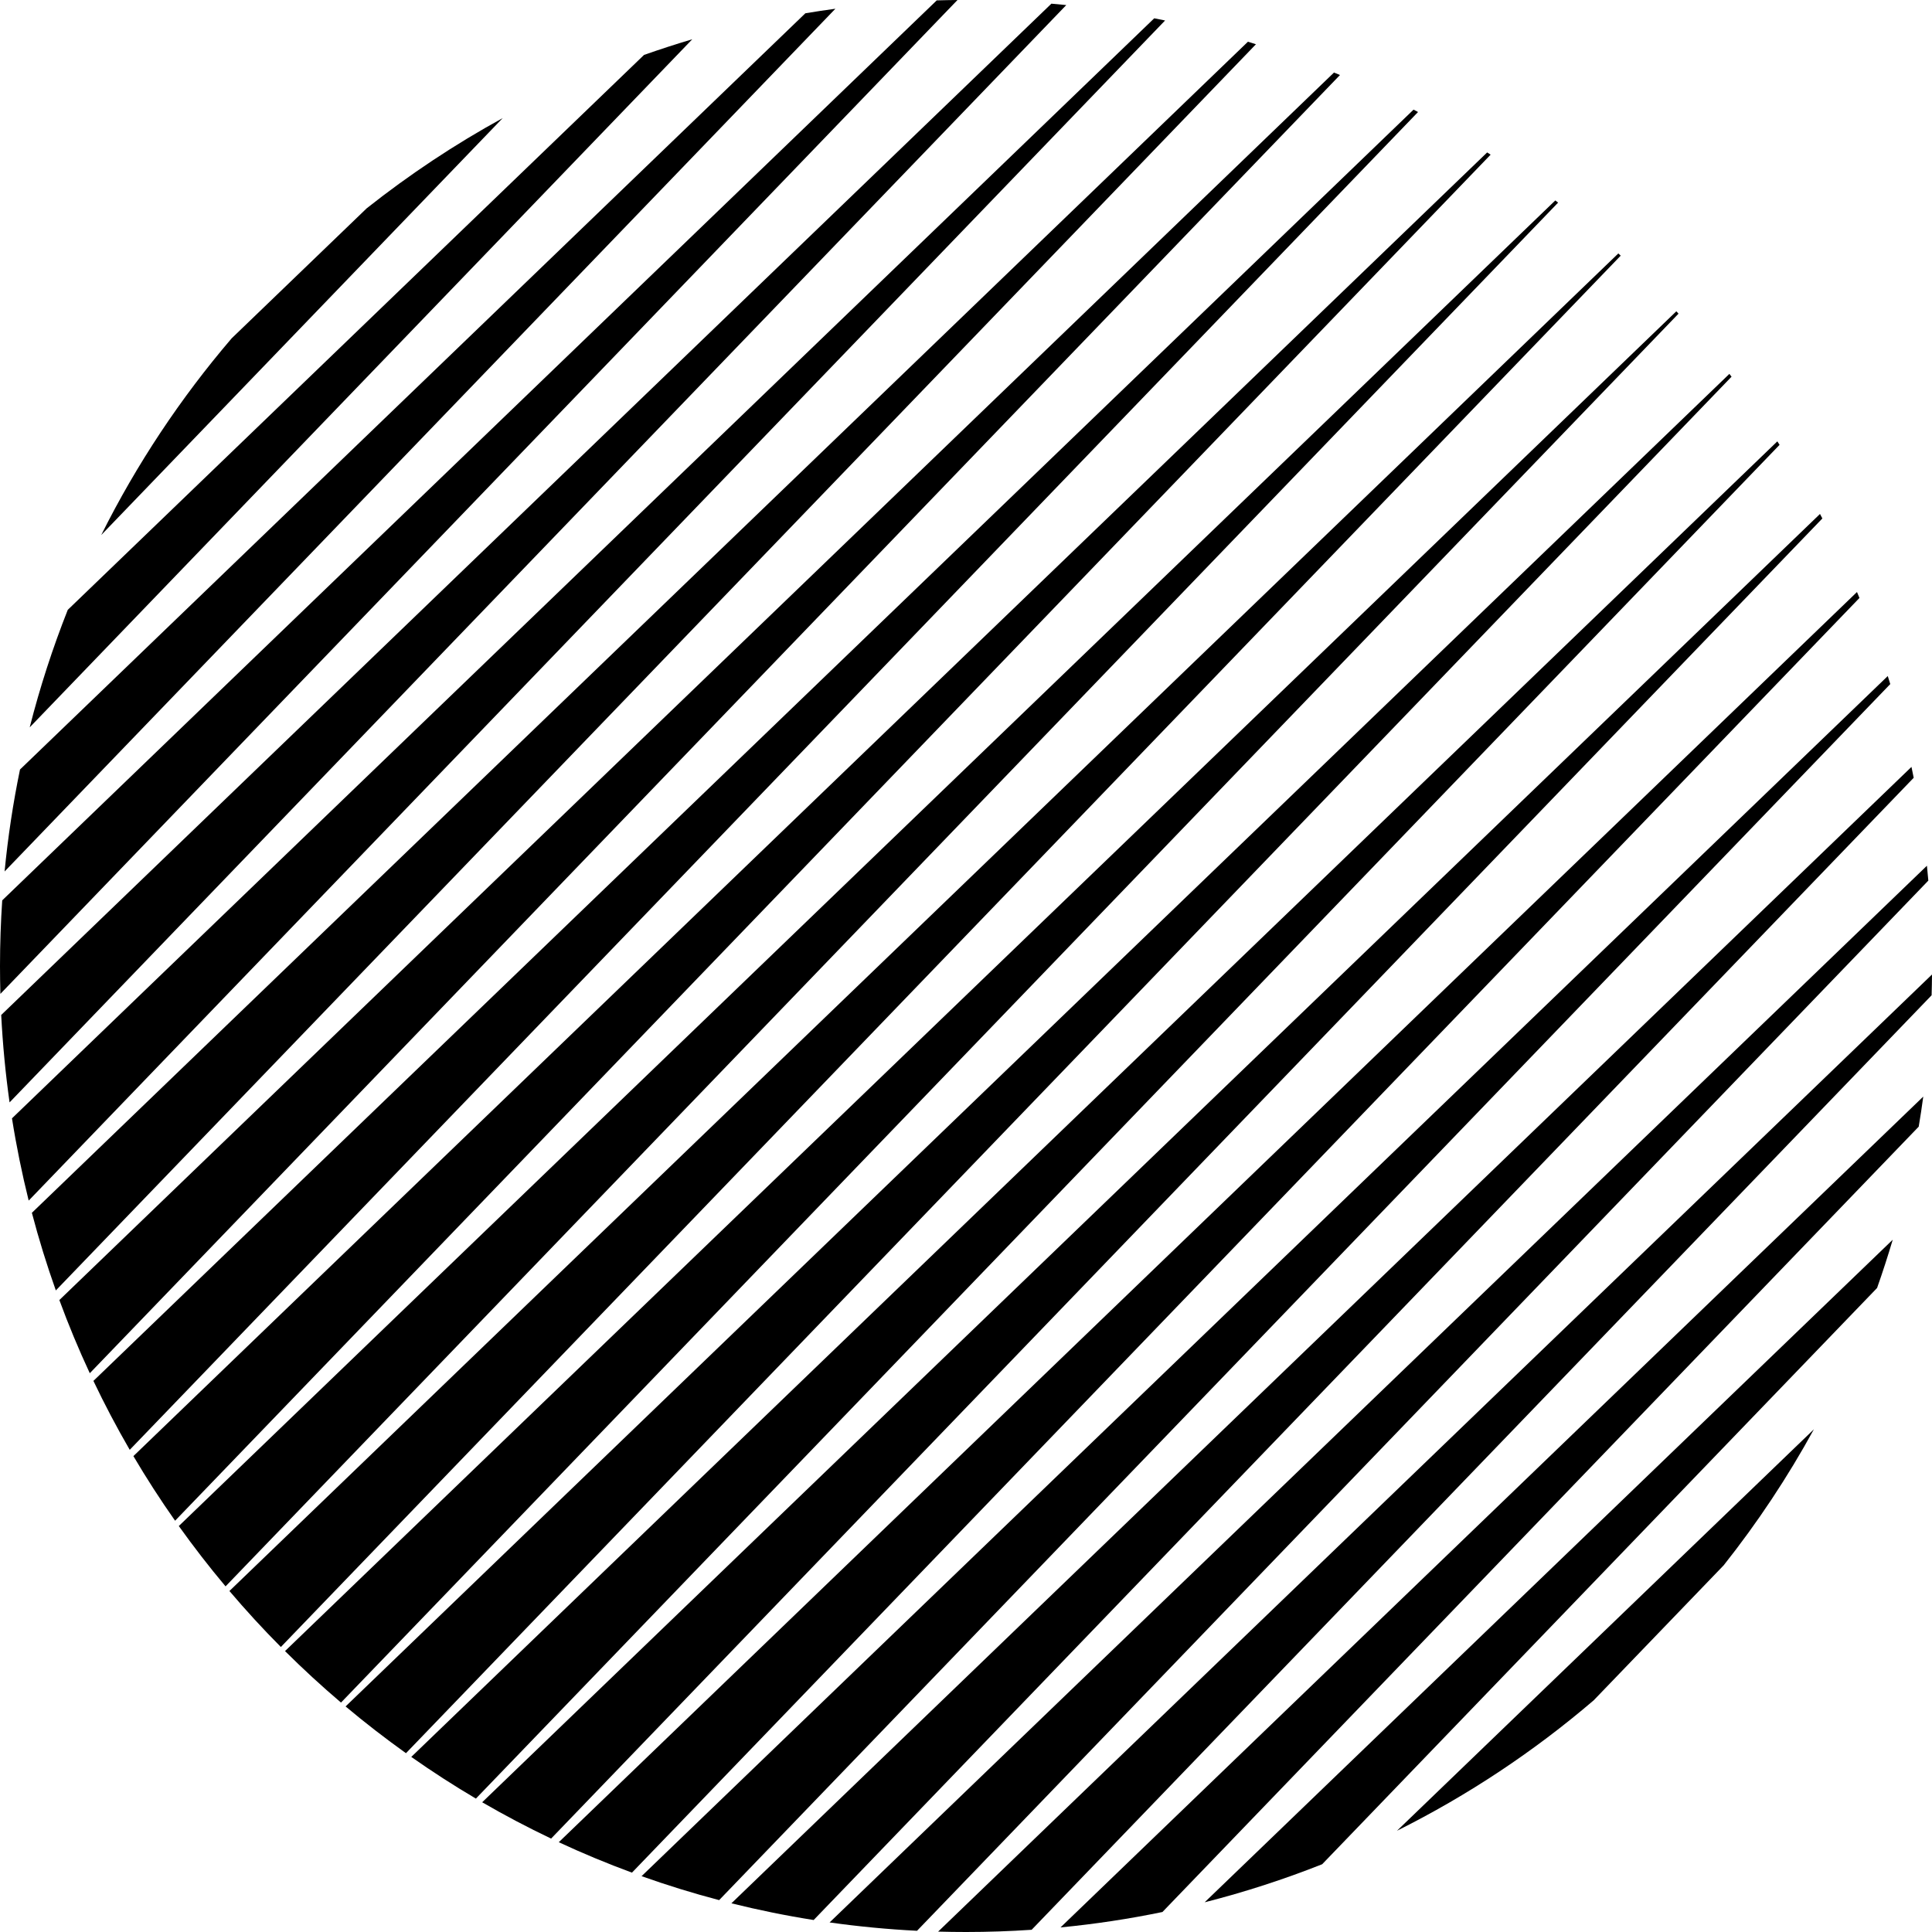
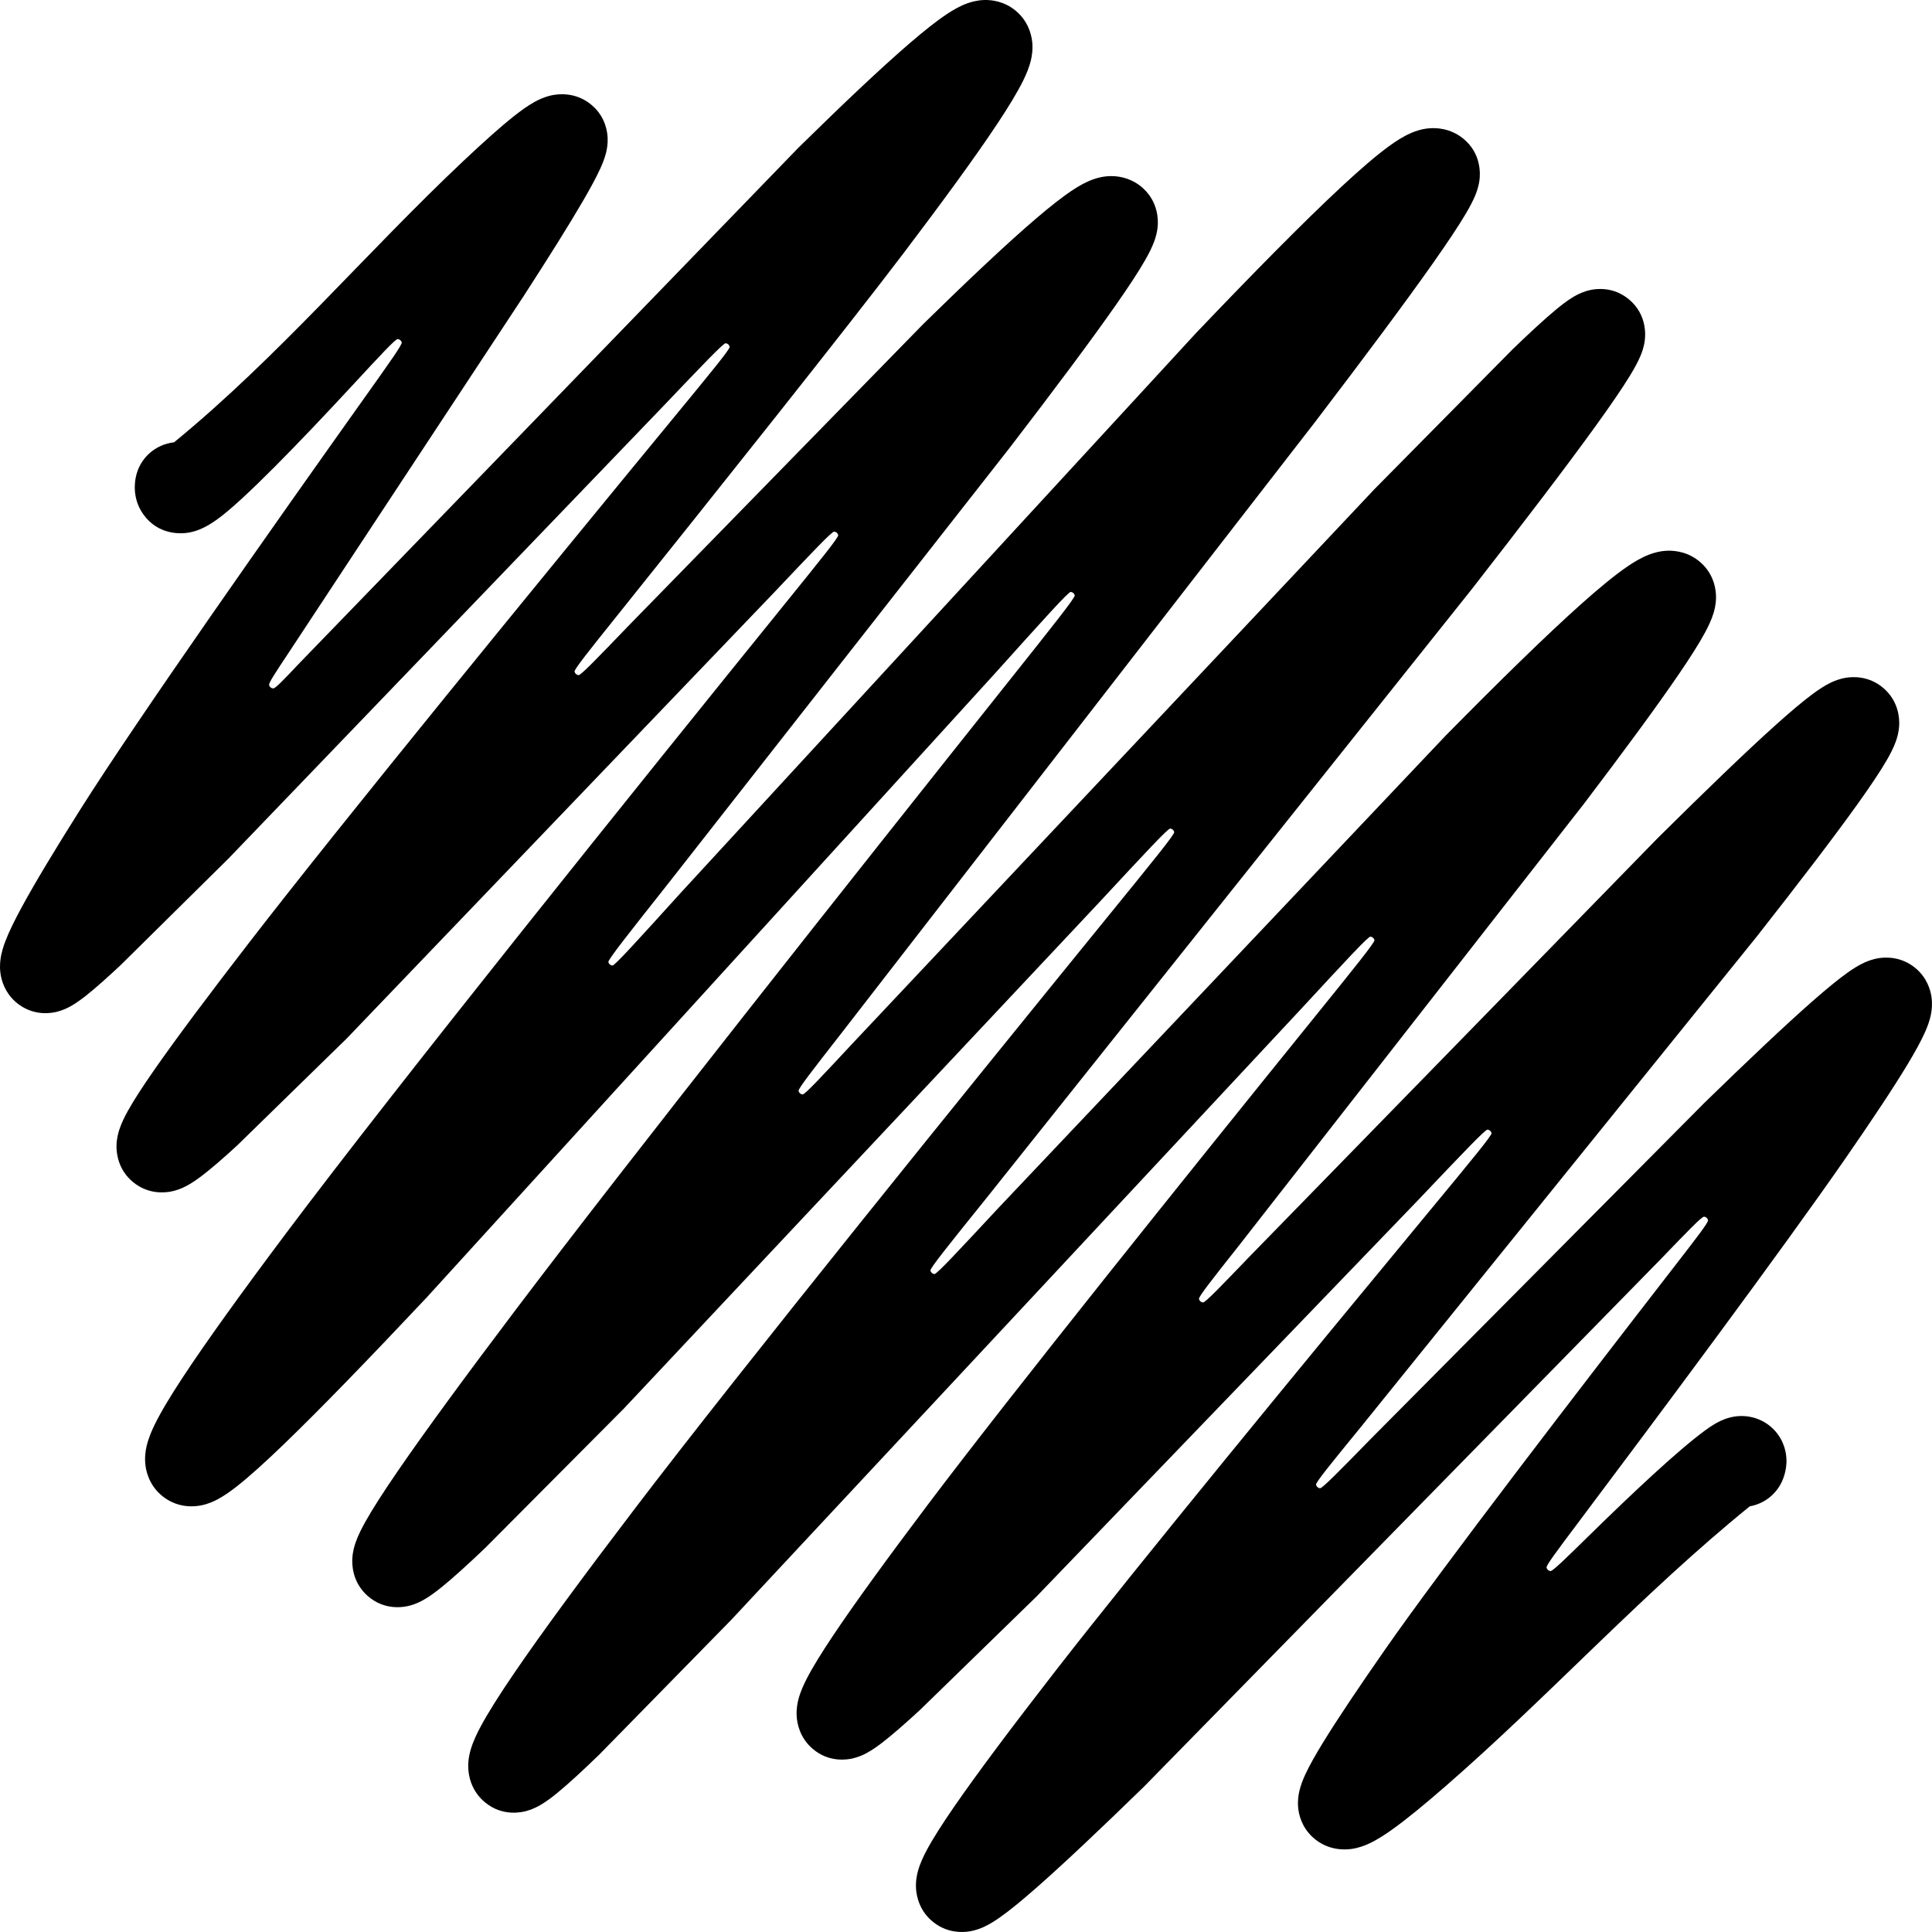
- <svg xmlns="http://www.w3.org/2000/svg" width="25" height="25" viewBox="0 0 40 40" fill="none">
-   <path d="M3.625 31.485L30.862 3.202C30.838 3.187 30.814 3.171 30.79 3.156L2.762 30.147C3.032 30.605 3.32 31.051 3.625 31.485Z" fill="black" />
-   <path d="M8.405 36.298L35.85 7.799C35.835 7.779 35.82 7.76 35.805 7.741L7.155 35.33C7.559 35.669 7.976 35.991 8.405 36.298Z" fill="black" />
-   <path d="M11.41 38.066L37.73 10.734C37.714 10.703 37.697 10.672 37.681 10.641L9.983 37.314C10.447 37.583 10.923 37.834 11.41 38.066Z" fill="black" />
-   <path d="M9.853 37.238L36.844 9.21C36.829 9.186 36.813 9.162 36.798 9.138L8.515 36.375C8.949 36.68 9.395 36.968 9.853 37.238Z" fill="black" />
-   <path d="M2.686 30.017L29.359 2.319C29.328 2.303 29.297 2.286 29.266 2.27L1.934 28.59C2.166 29.077 2.417 29.553 2.686 30.017Z" fill="black" />
-   <path d="M0.198 22.824L22.076 0.105C21.973 0.095 21.871 0.085 21.768 0.076L0.025 21.014C0.056 21.625 0.114 22.229 0.198 22.824Z" fill="black" />
-   <path d="M0.095 18.043L17.296 0.181C17.088 0.209 16.88 0.24 16.674 0.275L0.414 15.932C0.271 16.624 0.164 17.328 0.095 18.043Z" fill="black" />
-   <path d="M1.859 28.431L27.743 1.553C27.702 1.536 27.661 1.519 27.619 1.502L1.229 26.916C1.418 27.431 1.629 27.937 1.859 28.431Z" fill="black" />
-   <path d="M20.001 40C20.457 40 20.91 39.984 21.359 39.954L39.992 20.606C39.996 20.463 39.999 20.32 40 20.176L19.423 39.992C19.615 39.997 19.808 40 20.001 40Z" fill="black" />
-   <path d="M0.615 15.059L14.333 0.813C13.996 0.913 13.663 1.021 13.334 1.137L1.403 12.626C1.091 13.414 0.827 14.226 0.615 15.059Z" fill="black" />
-   <path d="M0.594 24.857L24.122 0.424C24.047 0.409 23.973 0.394 23.897 0.379L0.248 23.154C0.339 23.73 0.455 24.298 0.594 24.857Z" fill="black" />
-   <path d="M1.156 26.717L26.003 0.916C25.948 0.898 25.893 0.881 25.837 0.864L0.66 25.11C0.803 25.655 0.969 26.191 1.156 26.717Z" fill="black" />
-   <path d="M24.067 39.586L39.725 23.326C39.76 23.12 39.791 22.912 39.819 22.704L21.957 39.905C22.672 39.836 23.376 39.729 24.067 39.586Z" fill="black" />
-   <path d="M5.815 34.099L33.555 5.293C33.539 5.278 33.522 5.263 33.506 5.247L4.75 32.94C5.09 33.34 5.445 33.727 5.815 34.099Z" fill="black" />
-   <path d="M4.67 32.844L32.259 4.195C32.24 4.18 32.221 4.165 32.201 4.15L3.702 31.595C4.009 32.024 4.331 32.441 4.67 32.844Z" fill="black" />
-   <path d="M27.374 38.597L38.863 26.666C38.979 26.337 39.087 26.003 39.187 25.667L24.941 39.385C25.774 39.173 26.586 38.909 27.374 38.597Z" fill="black" />
-   <path d="M5.901 34.184C6.273 34.554 6.66 34.91 7.06 35.25L34.752 6.494C34.737 6.478 34.722 6.461 34.707 6.445L5.901 34.184Z" fill="black" />
-   <path d="M0 19.999C0 20.192 0.003 20.385 0.008 20.577L19.824 0C19.68 0.001 19.537 0.004 19.394 0.008L0.046 18.641C0.016 19.09 0 19.543 0 19.999Z" fill="black" />
-   <path d="M4.796 7.005C3.739 8.241 2.829 9.608 2.096 11.077L10.408 2.445C9.415 2.989 8.474 3.615 7.592 4.313L4.796 7.005Z" fill="black" />
-   <path d="M13.084 38.771L38.498 12.38C38.481 12.339 38.464 12.298 38.447 12.257L11.569 38.141C12.063 38.371 12.569 38.581 13.084 38.771Z" fill="black" />
-   <path d="M32.995 35.204L35.687 32.408C36.386 31.526 37.011 30.585 37.555 29.592L28.923 37.904C30.392 37.171 31.759 36.261 32.995 35.204Z" fill="black" />
-   <path d="M18.986 39.975L39.924 18.232C39.915 18.129 39.905 18.026 39.895 17.924L17.176 39.802C17.771 39.886 18.375 39.944 18.986 39.975Z" fill="black" />
-   <path d="M14.889 39.34L39.136 14.163C39.119 14.107 39.102 14.052 39.084 13.997L13.283 38.844C13.809 39.031 14.345 39.197 14.889 39.34Z" fill="black" />
-   <path d="M15.143 39.406C15.702 39.545 16.27 39.661 16.846 39.752L39.621 16.103C39.606 16.027 39.591 15.953 39.575 15.878L15.143 39.406Z" fill="black" />
+ <svg xmlns="http://www.w3.org/2000/svg" fill="none" width="22" height="22" viewBox="0 0 420 420">
+   <path d="M12.467 219.926c-.881.227-4.652 1.116-8.299-1.506-2.575-1.852-3.575-4.381-3.932-6.051-.339-1.588-.239-2.947-.141-3.73.198-1.58.689-3.022 1.062-4.004.802-2.111 2.059-4.637 3.499-7.297 2.939-5.43 7.376-12.761 12.708-21.216 12.628-20.024 42.417-62.303 62.108-89.982 5.334-7.497 8.001-11.246 7.864-11.712a.99.99 0 0 0-.879-.715c-.484-.039-3.621 3.347-9.894 10.118-11.225 12.115-23.732 25.087-29.383 29.1-.681.483-1.46.999-2.284 1.45-.669.366-2.065 1.085-3.84 1.399-1.639.291-6.661.624-9.931-4.012-2.485-3.523-1.76-7.215-1.611-7.978l.002-.011c.822-4.19 4.282-7.192 8.316-7.62 22.623-18.506 41.771-41.273 63.031-61.282 4.134-3.891 7.9-7.281 10.862-9.623 1.424-1.126 3.02-2.298 4.571-3.144.721-.394 1.982-1.027 3.542-1.371 1.235-.272 5.34-.94 8.935 2.223 2.947 2.592 3.282 5.888 3.325 7.096.049 1.407-.201 2.562-.351 3.167-.32 1.283-.83 2.497-1.236 3.391-.868 1.912-2.163 4.288-3.674 6.894-3.07 5.294-7.61 12.52-13.046 20.925l-51.146 77.625c-2.856 4.298-4.284 6.447-4.141 6.903a1 1 0 0 0 .876.697c.476.037 2.252-1.838 5.803-5.59L173.533 32.15c9.615-9.454 17.953-17.352 24.2-22.729 3.078-2.649 5.916-4.921 8.28-6.47 1.122-.735 2.6-1.619 4.218-2.208.803-.292 2.122-.694 3.734-.74 1.659-.047 4.346.282 6.794 2.292 2.622 2.153 3.424 4.953 3.625 6.728.192 1.69-.058 3.116-.248 3.953-.389 1.704-1.101 3.311-1.701 4.531-1.271 2.585-3.228 5.777-5.554 9.289-4.72 7.129-11.779 16.795-20.287 28.023-12.602 16.633-41.526 52.917-62.347 78.908-6.307 7.874-9.461 11.811-9.344 12.289a1 1 0 0 0 .861.757c.489.054 3.992-3.585 10.997-10.862l63.993-65.517c9.695-9.498 18.096-17.425 24.377-22.8 3.091-2.645 5.95-4.917 8.333-6.455 1.123-.725 2.643-1.62 4.321-2.196.833-.285 2.234-.681 3.944-.66 1.814.023 4.545.548 6.885 2.759 3.226 3.047 3.15 6.854 3.067 8.022-.105 1.477-.501 2.693-.743 3.359-.517 1.431-1.28 2.877-1.984 4.11-1.476 2.586-3.689 5.934-6.384 9.787-5.441 7.782-13.45 18.481-23.082 31.034l-74.031 94.47c-8.887 11.233-13.331 16.849-13.207 17.33a1 1 0 0 0 .881.746c.495.043 5.296-5.257 14.899-15.857L260.039 72.366c12.612-13.225 23.468-24.233 31.536-31.733 3.992-3.711 7.543-6.791 10.403-8.869 1.369-.995 3.014-2.083 4.73-2.83.84-.365 2.205-.878 3.876-1.034 1.689-.158 4.685-.02 7.434 2.169 4.176 3.326 3.723 8.049 3.626 8.918-.164 1.463-.607 2.666-.857 3.294-.554 1.393-1.357 2.857-2.129 4.165-1.616 2.738-4.048 6.37-7.049 10.635-6.048 8.598-14.945 20.522-25.668 34.584L182.773 224.789c-6.199 7.941-9.298 11.911-9.175 12.388a1 1 0 0 0 .873.745c.491.047 3.925-3.64 10.795-11.013l113.492-120.534 30.071-30.443c3.735-3.603 6.921-6.545 9.345-8.558 1.163-.965 2.446-1.966 3.679-2.72.559-.342 1.603-.946 2.916-1.355l.021-.007c.651-.204 5.18-1.622 9.279 1.747 4.18 3.436 3.589 8.231 3.483 9.033-.192 1.449-.654 2.641-.916 3.272-.582 1.397-1.42 2.877-2.236 4.22-1.705 2.803-4.267 6.532-7.433 10.926-6.381 8.852-15.752 21.134-27.042 35.626L214.486 260.401c-8.228 10.221-12.342 15.332-12.223 15.813a1 1 0 0 0 .871.755c.494.049 4.965-4.755 13.907-14.363l97.258-102.714c11.814-11.988 22.01-21.962 29.607-28.73 3.752-3.342 7.135-6.142 9.893-8.021 1.314-.895 2.961-1.914 4.718-2.584.867-.331 2.283-.783 4.006-.836 1.801-.056 4.655.331 7.166 2.545 3.015 2.659 3.358 6.057 3.361 7.523.003 1.568-.344 2.859-.562 3.566-.461 1.494-1.18 2.947-1.804 4.106-1.32 2.453-3.308 5.561-5.697 9.065-4.834 7.094-11.986 16.794-20.59 28.129l-75.111 96.181c-5.841 7.387-8.761 11.081-8.642 11.558a1 1 0 0 0 .862.752c.488.053 3.749-3.34 10.272-10.125l88.517-90.752c10.291-10.207 19.115-18.723 25.606-24.558 3.21-2.885 6.053-5.3 8.312-6.957 1.07-.785 2.393-1.689 3.771-2.351.648-.311 1.845-.836 3.356-1.074 1.335-.21 4.891-.485 8.076 2.233 3.368 2.875 3.511 6.667 3.453 8.041-.066 1.564-.47 2.839-.708 3.512-.511 1.449-1.273 2.881-1.947 4.052-1.426 2.476-3.564 5.656-6.15 9.284-5.228 7.336-12.939 17.413-22.217 29.22l-86.158 106.735c-6.471 7.924-9.707 11.886-9.594 12.365a1 1 0 0 0 .854.764c.49.059 4.076-3.606 11.248-10.936l72.4-72.924c9.365-9.12 17.418-16.745 23.366-21.971 2.937-2.58 5.576-4.767 7.703-6.276 1.005-.713 2.29-1.562 3.657-2.182.649-.294 1.837-.782 3.332-.982 1.367-.183 4.679-.333 7.704 2.154 2.49 2.047 3.293 4.675 3.529 6.302.228 1.57.05 2.889-.088 3.642-.281 1.526-.832 2.912-1.248 3.862-.893 2.041-2.251 4.478-3.797 7.049-3.154 5.246-7.865 12.312-13.505 20.459-13.735 19.841-40.82 56.179-58.261 79.402-4.603 6.129-6.905 9.194-6.785 9.66a.99.99 0 0 0 .847.742c.478.059 3.225-2.635 8.721-8.022 8.972-8.796 18.987-18.225 24.888-22.545.631-.462 1.334-.948 2.055-1.377.536-.319 1.82-1.062 3.454-1.464.791-.194 2.609-.556 4.813-.009 2.729.676 5.255 2.574 6.547 5.499 1.044 2.364.865 4.477.739 5.392-.147 1.056-.431 1.909-.625 2.427-1.224 3.262-4.05 5.454-7.248 6.02-23.292 18.857-43.635 41.276-66.248 60.94-4.38 3.809-8.399 7.125-11.592 9.394-1.536 1.09-3.28 2.229-4.994 3.014-.814.374-2.177.931-3.831 1.151-1.509.201-5.167.344-8.326-2.533-2.495-2.272-3.076-5.058-3.203-6.538-.129-1.497.093-2.739.249-3.437.319-1.43.872-2.744 1.3-3.673.914-1.986 2.283-4.385 3.854-6.947 3.198-5.218 7.943-12.264 13.618-20.405 12.249-17.575 42.212-56.563 62.301-82.489 5.278-6.812 7.918-10.218 7.796-10.692-.104-.406-.446-.702-.863-.746-.486-.052-3.471 3.047-9.439 9.245L248.682 388.415c-9.381 9.13-17.455 16.768-23.429 22.009-2.95 2.589-5.601 4.783-7.742 6.299-1.014.719-2.299 1.565-3.659 2.185-.65.296-1.811.774-3.267.984-1.311.188-4.512.386-7.533-1.917-3.097-2.36-3.804-5.62-3.915-7.402-.107-1.721.229-3.149.447-3.927.457-1.631 1.218-3.198 1.866-4.416 1.379-2.589 3.483-5.855 6.011-9.519 5.121-7.422 12.747-17.566 21.943-29.41 17.648-22.731 54.306-67.339 81.479-100.19 8.986-10.865 13.479-16.297 13.365-16.78-.097-.413-.441-.718-.863-.765-.493-.055-5.345 5.054-15.049 15.271l-82.994 86.221-25.347 24.675c-3.159 2.91-5.917 5.33-8.069 6.995-1.02.79-2.245 1.68-3.49 2.352a12.22 12.22 0 0 1-3.082 1.188c-.988.226-5.08 1.022-8.712-2.112-2.788-2.407-3.365-5.484-3.455-7.108s.209-2.977.415-3.746c.427-1.595 1.14-3.126 1.752-4.322 1.296-2.532 3.269-5.702 5.628-9.238 4.782-7.165 11.892-16.922 20.455-28.292 18.286-24.28 56.264-71.606 84.091-106.035 8.924-11.042 13.386-16.563 13.267-17.045a1 1 0 0 0-.873-.755c-.494-.049-5.302 5.15-14.918 15.547l-124.01 132.953-28.708 29.309c-3.576 3.465-6.662 6.315-9.045 8.268-1.138.933-2.439 1.932-3.727 2.683-.591.345-1.692.947-3.087 1.324-.91.246-5.075 1.274-8.892-1.805-3.141-2.533-3.686-5.939-3.742-7.609-.057-1.695.294-3.119.533-3.936.501-1.715 1.329-3.436 2.101-4.89 1.621-3.051 4.117-6.979 7.181-11.484 6.19-9.1 15.405-21.581 26.548-36.204 23.249-30.507 70.758-89.278 103.408-129.417 9.216-11.33 13.824-16.995 13.706-17.478a1 1 0 0 0-.871-.758c-.495-.049-5.458 5.297-15.385 15.991L135.634 306.2l-30.162 30.316c-3.751 3.576-6.972 6.504-9.443 8.5-1.181.954-2.517 1.965-3.828 2.718-.596.343-1.725.952-3.152 1.322-.909.235-5.326 1.276-9.164-2.154-3.342-2.987-3.361-6.84-3.295-8.078.081-1.526.474-2.794.721-3.506.529-1.524 1.331-3.091 2.094-4.461 1.597-2.866 4.014-6.603 6.986-10.938 5.996-8.747 14.849-20.791 25.529-34.938 24.313-32.205 73.067-93.78 107.036-136.461 9.876-12.408 14.814-18.612 14.689-19.095-.106-.411-.458-.71-.882-.746-.496-.043-5.805 5.861-16.422 17.669L92.758 282.06c-12.534 13.319-23.273 24.423-31.193 32.042-3.925 3.776-7.359 6.891-10.069 9.015-1.3 1.02-2.801 2.105-4.32 2.894-.726.377-1.948.95-3.465 1.249-1.351.266-4.708.651-7.941-1.664-2.898-2.075-3.873-5.002-4.134-6.922-.243-1.784.013-3.299.206-4.169.395-1.784 1.145-3.492 1.788-4.811 1.366-2.799 3.498-6.306 6.067-10.218 5.208-7.932 13.026-18.748 22.482-31.361 24.447-32.608 76.274-97.073 108.736-137.197 7.614-9.41 11.42-14.116 11.303-14.596a1 1 0 0 0-.865-.758c-.493-.053-4.652 4.344-12.972 13.138l-93.028 97.075-23.783 23.224c-2.976 2.736-5.616 5.037-7.712 6.627-.991.751-2.228 1.629-3.522 2.288a12.04 12.04 0 0 1-3.211 1.122c-1.22.231-4.9.687-8.235-2.09-3.209-2.671-3.567-6.213-3.564-7.719.003-1.598.372-2.906.594-3.599.473-1.477 1.202-2.909 1.826-4.04 1.325-2.399 3.315-5.446 5.703-8.882 4.835-6.956 11.986-16.485 20.584-27.628 20.468-26.526 63.3-78.892 92.578-114.475 8.087-9.829 12.131-14.743 12.016-15.225-.097-.412-.441-.717-.862-.764-.493-.055-4.875 4.545-13.639 13.744l-94.474 98.299-23.446 23.168c-2.93 2.743-5.505 5.039-7.529 6.635-.962.758-2.122 1.617-3.309 2.279-.549.306-1.584.845-2.901 1.185z" fill="#000" fill-rule="evenodd" />
</svg>
